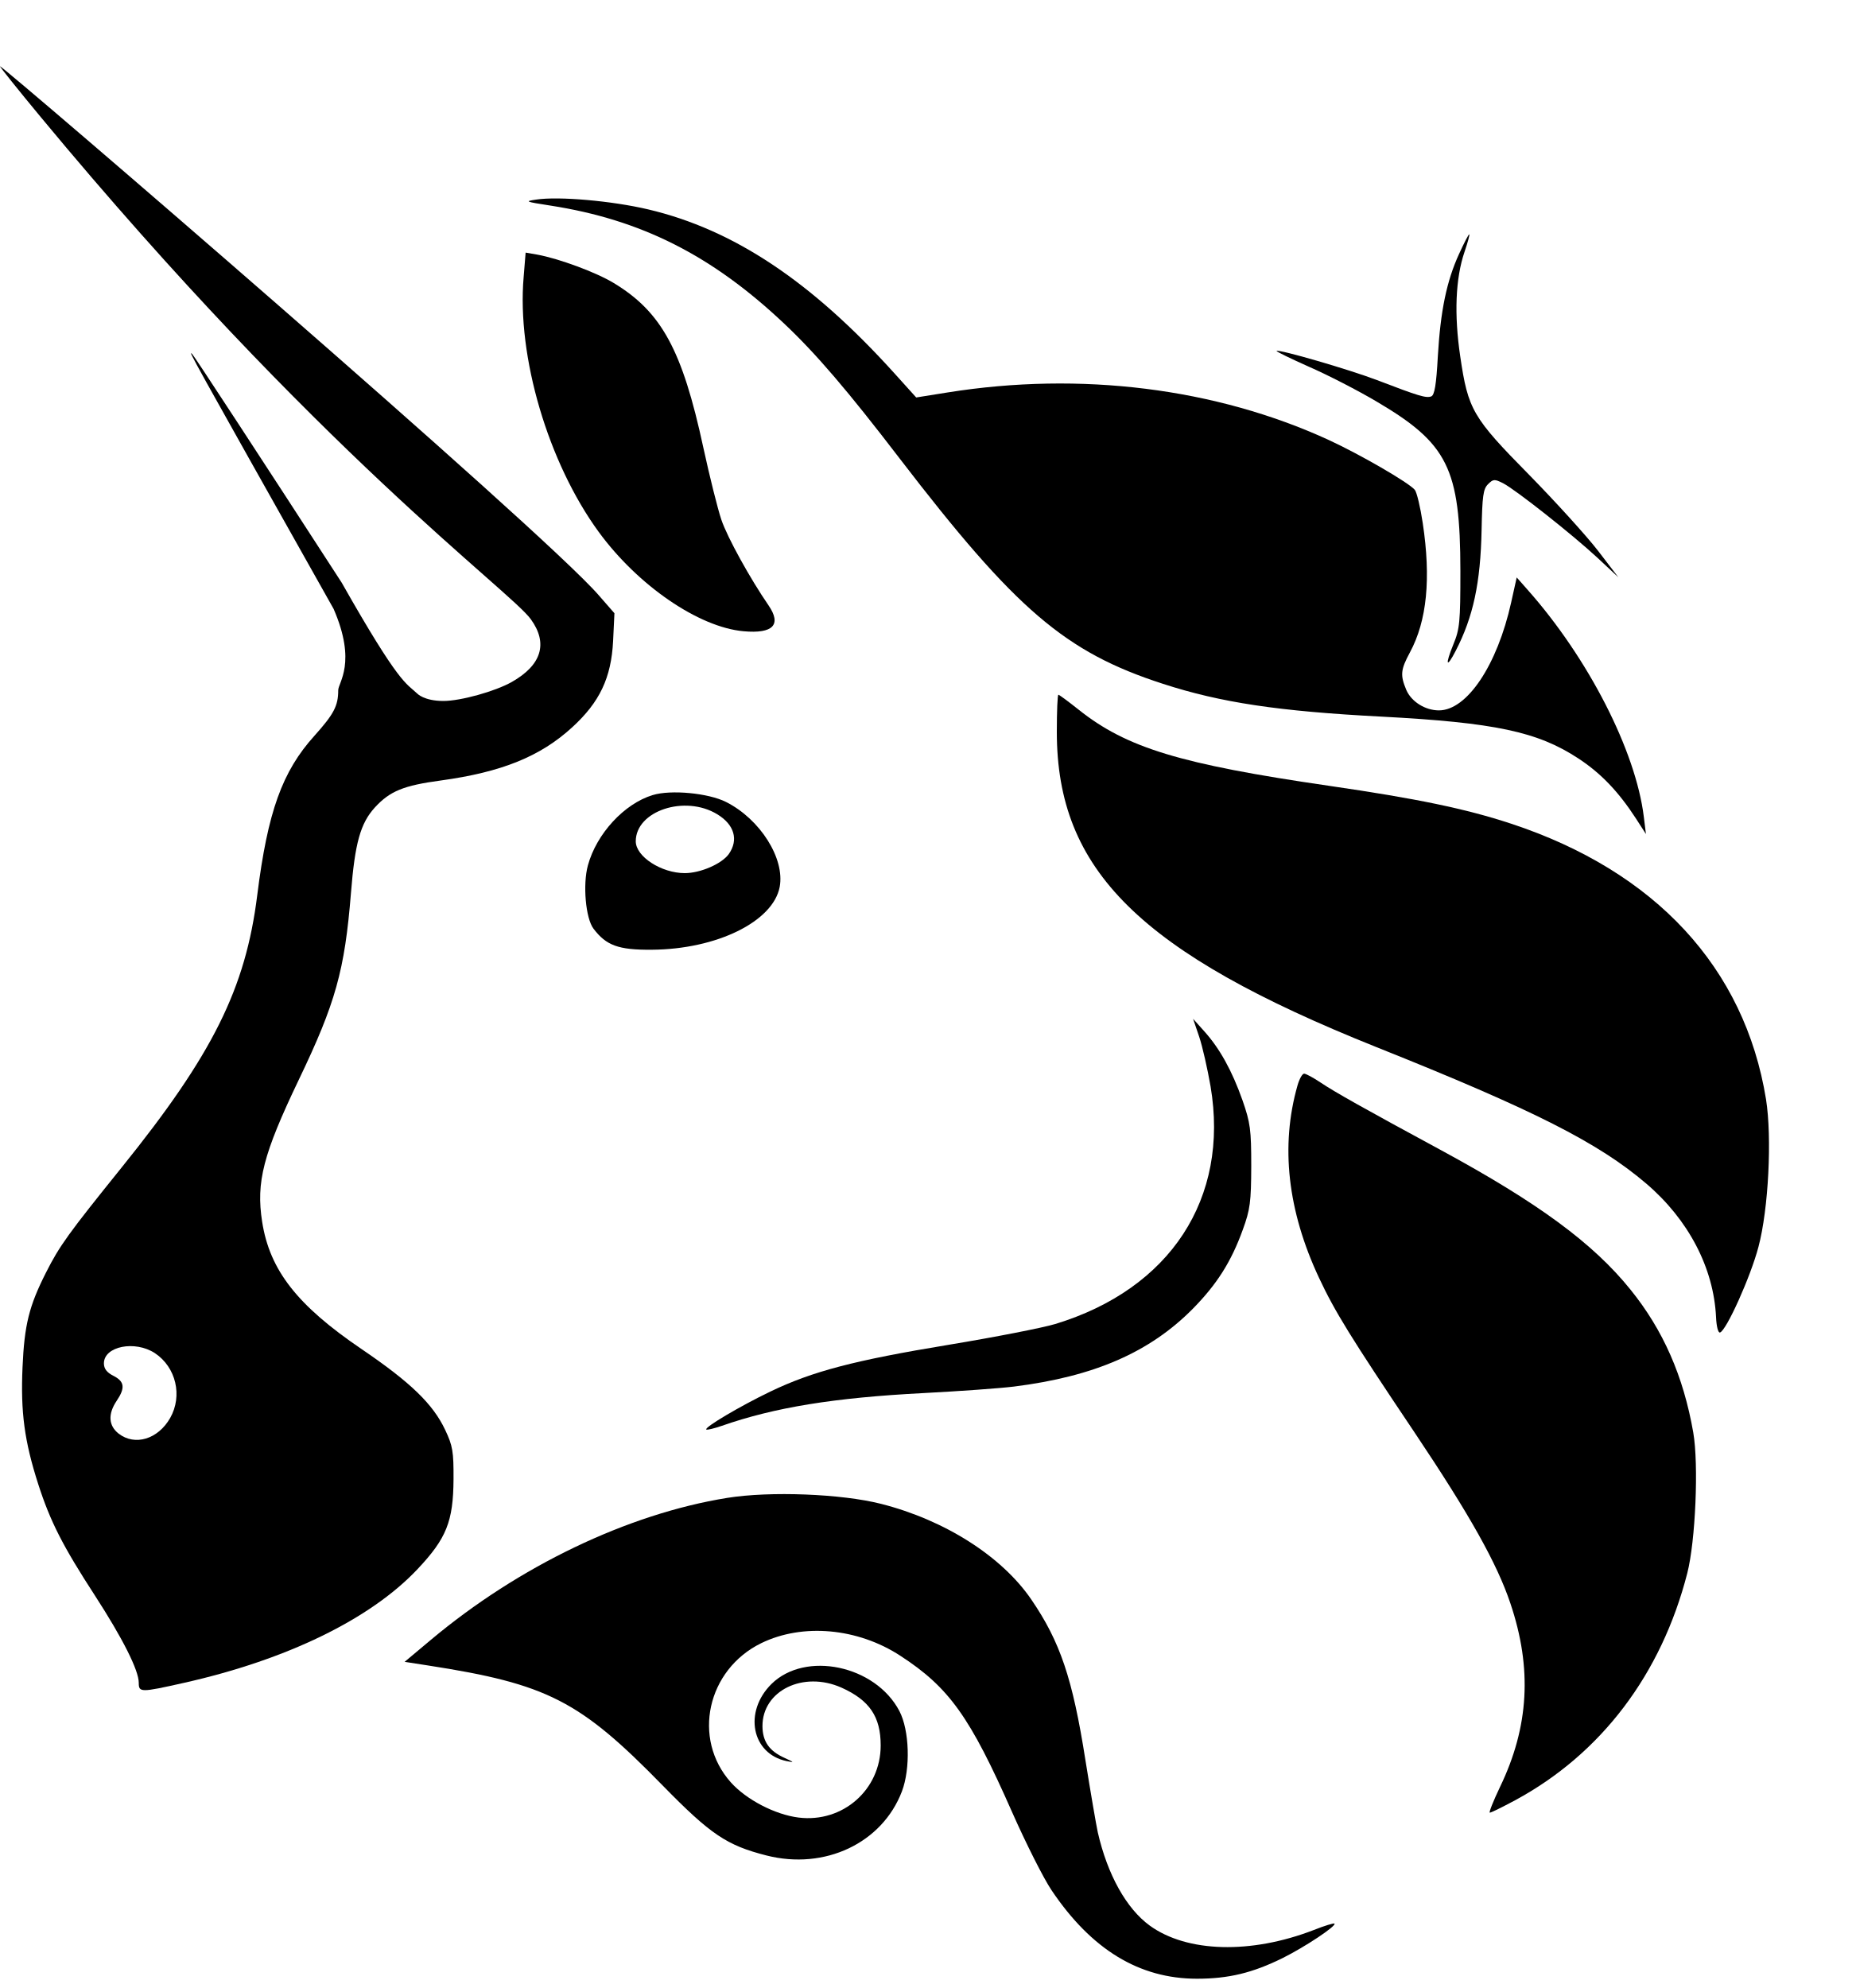
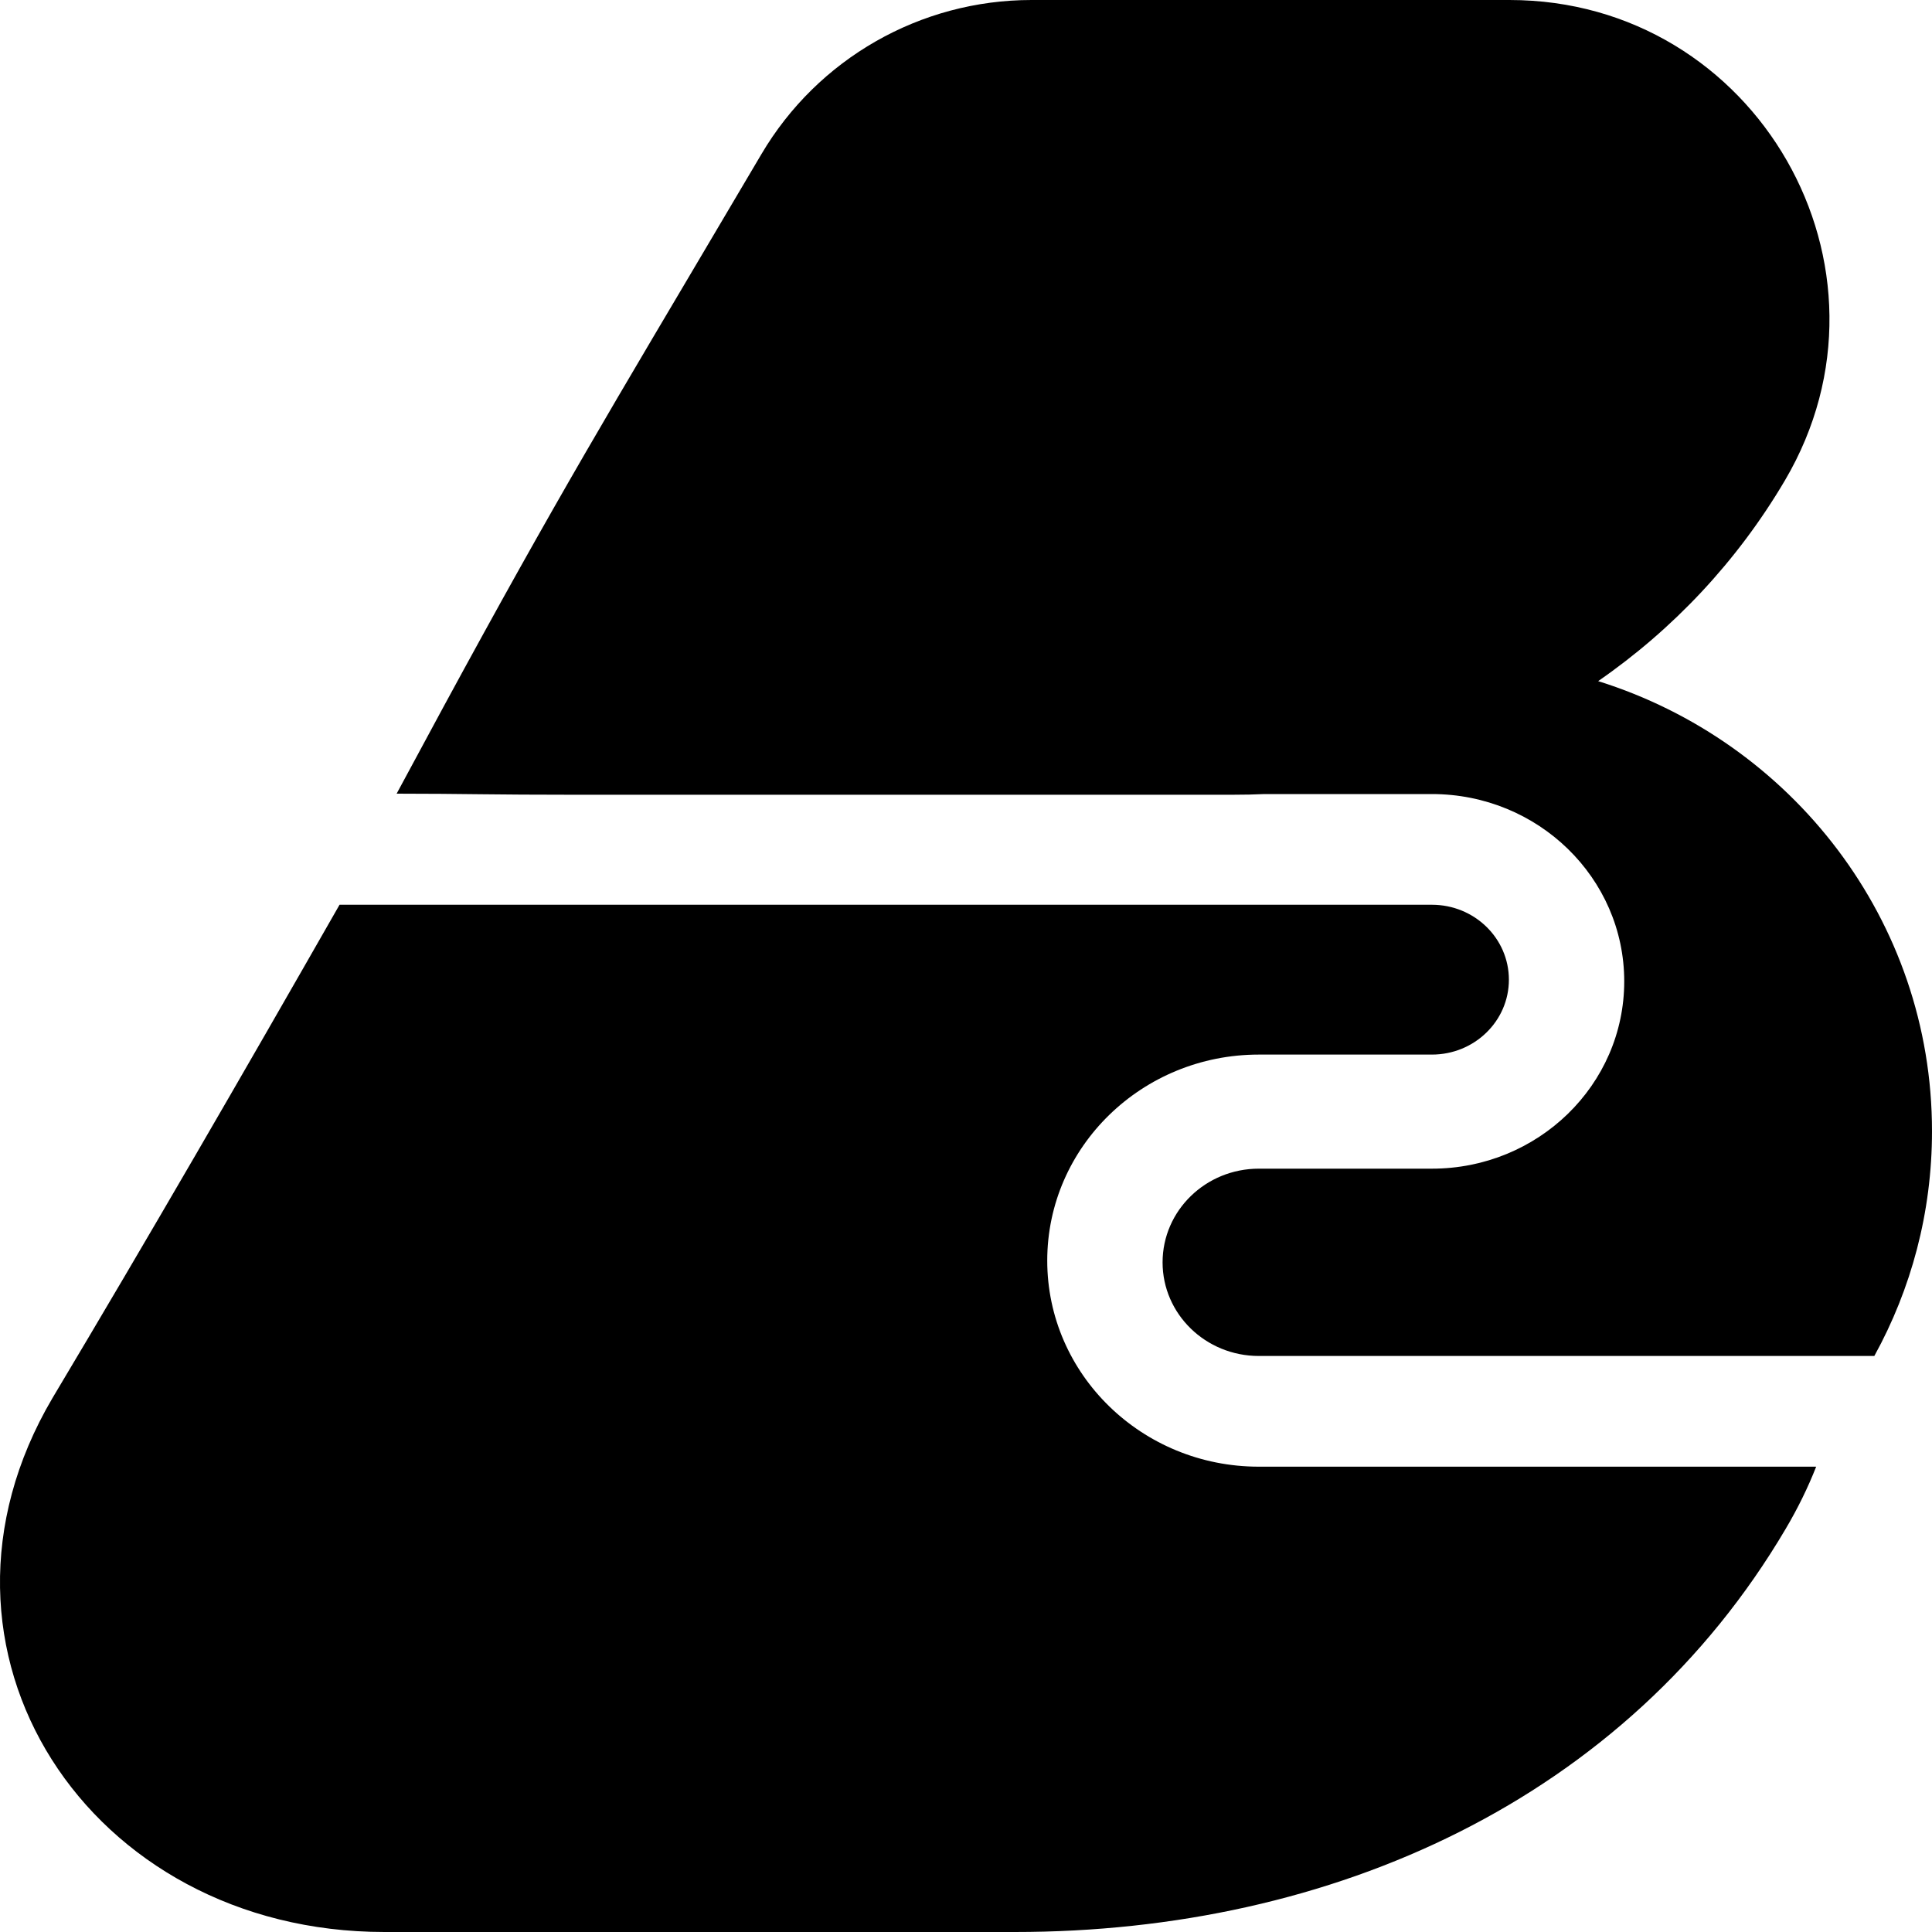
- <svg xmlns="http://www.w3.org/2000/svg" width="14" height="15" viewBox="0 0 14 15" fill="none">
-   <g style="mix-blend-mode:darken">
-     <path d="M4.152 1.551C3.964 1.522 3.956 1.519 4.045 1.506C4.214 1.48 4.615 1.515 4.891 1.58C5.535 1.732 6.121 2.122 6.747 2.815L6.913 2.999L7.151 2.961C8.153 2.801 9.172 2.928 10.024 3.319C10.259 3.427 10.629 3.641 10.675 3.696C10.69 3.714 10.717 3.827 10.735 3.947C10.798 4.365 10.767 4.684 10.638 4.923C10.568 5.053 10.564 5.094 10.611 5.206C10.649 5.294 10.753 5.36 10.857 5.36C11.069 5.36 11.297 5.019 11.402 4.546L11.444 4.357L11.527 4.451C11.983 4.965 12.342 5.665 12.403 6.163L12.419 6.293L12.343 6.175C12.211 5.972 12.078 5.833 11.908 5.722C11.602 5.521 11.279 5.452 10.422 5.407C9.648 5.367 9.21 5.301 8.776 5.16C8.037 4.921 7.665 4.602 6.787 3.458C6.397 2.949 6.157 2.668 5.917 2.442C5.372 1.927 4.837 1.657 4.152 1.551Z" fill="black" />
-     <path d="M10.849 2.686C10.869 2.346 10.915 2.121 11.009 1.916C11.046 1.835 11.08 1.768 11.086 1.768C11.091 1.768 11.075 1.828 11.05 1.901C10.982 2.101 10.971 2.373 11.018 2.69C11.077 3.092 11.111 3.15 11.539 3.584C11.739 3.788 11.972 4.045 12.057 4.155L12.211 4.356L12.057 4.212C11.869 4.037 11.436 3.695 11.341 3.646C11.277 3.614 11.267 3.614 11.228 3.653C11.191 3.689 11.184 3.743 11.179 3.999C11.171 4.398 11.116 4.654 10.984 4.91C10.913 5.048 10.902 5.019 10.966 4.862C11.014 4.746 11.019 4.694 11.019 4.308C11.018 3.533 10.925 3.346 10.382 3.027C10.245 2.946 10.018 2.829 9.878 2.768C9.739 2.706 9.628 2.652 9.632 2.648C9.647 2.633 10.177 2.787 10.39 2.868C10.708 2.99 10.76 3.005 10.799 2.991C10.824 2.981 10.837 2.906 10.849 2.686Z" fill="black" />
-     <path d="M4.517 4.013C4.136 3.491 3.899 2.69 3.951 2.091L3.966 1.906L4.053 1.921C4.217 1.951 4.498 2.055 4.63 2.135C4.991 2.353 5.148 2.64 5.307 3.378C5.354 3.594 5.415 3.839 5.443 3.922C5.488 4.055 5.66 4.366 5.799 4.568C5.899 4.714 5.833 4.783 5.611 4.763C5.272 4.733 4.813 4.418 4.517 4.013Z" fill="black" />
-     <path d="M10.386 7.901C8.602 7.187 7.974 6.567 7.974 5.522C7.974 5.368 7.979 5.242 7.986 5.242C7.992 5.242 8.061 5.293 8.139 5.355C8.501 5.643 8.906 5.766 10.027 5.929C10.688 6.025 11.059 6.102 11.402 6.215C12.49 6.574 13.164 7.302 13.325 8.294C13.371 8.583 13.344 9.123 13.268 9.408C13.209 9.633 13.026 10.039 12.978 10.054C12.964 10.059 12.951 10.008 12.948 9.938C12.93 9.566 12.74 9.203 12.422 8.931C12.06 8.622 11.575 8.376 10.386 7.901Z" fill="black" />
-     <path d="M9.134 8.197C9.111 8.065 9.073 7.896 9.048 7.822L9.002 7.687L9.087 7.782C9.204 7.912 9.296 8.079 9.375 8.302C9.434 8.472 9.441 8.522 9.441 8.798C9.44 9.069 9.433 9.126 9.377 9.279C9.29 9.52 9.182 9.69 9.001 9.874C8.675 10.204 8.256 10.386 7.651 10.462C7.546 10.475 7.24 10.497 6.971 10.511C6.292 10.546 5.845 10.619 5.444 10.759C5.386 10.779 5.335 10.791 5.329 10.786C5.313 10.77 5.587 10.608 5.812 10.5C6.13 10.347 6.447 10.264 7.157 10.147C7.508 10.089 7.87 10.018 7.962 9.99C8.83 9.726 9.277 9.043 9.134 8.197Z" fill="black" />
-     <path d="M9.952 9.641C9.715 9.135 9.66 8.646 9.79 8.19C9.804 8.141 9.826 8.101 9.84 8.101C9.853 8.101 9.909 8.131 9.964 8.168C10.073 8.241 10.292 8.364 10.876 8.68C11.604 9.075 12.02 9.38 12.302 9.73C12.549 10.035 12.702 10.384 12.776 10.808C12.818 11.049 12.793 11.628 12.731 11.87C12.535 12.634 12.08 13.234 11.431 13.584C11.336 13.635 11.251 13.677 11.241 13.677C11.232 13.678 11.267 13.59 11.318 13.483C11.537 13.029 11.562 12.588 11.396 12.097C11.295 11.796 11.089 11.429 10.673 10.808C10.189 10.087 10.071 9.895 9.952 9.641Z" fill="black" />
-     <path d="M3.25 12.374C3.913 11.818 4.736 11.423 5.487 11.302C5.81 11.25 6.349 11.271 6.648 11.347C7.128 11.469 7.558 11.742 7.781 12.068C7.999 12.387 8.093 12.664 8.19 13.282C8.229 13.525 8.271 13.77 8.283 13.825C8.356 14.145 8.499 14.401 8.675 14.529C8.956 14.733 9.439 14.746 9.914 14.562C9.994 14.53 10.064 14.509 10.069 14.514C10.086 14.531 9.847 14.69 9.678 14.774C9.451 14.886 9.271 14.93 9.031 14.93C8.596 14.93 8.235 14.71 7.934 14.262C7.874 14.173 7.741 13.909 7.637 13.674C7.319 12.953 7.162 12.733 6.793 12.493C6.471 12.283 6.056 12.246 5.744 12.398C5.335 12.598 5.22 13.118 5.514 13.448C5.631 13.579 5.848 13.692 6.026 13.714C6.359 13.755 6.645 13.504 6.645 13.17C6.645 12.953 6.561 12.829 6.35 12.734C6.061 12.605 5.752 12.756 5.753 13.025C5.754 13.14 5.804 13.212 5.92 13.264C5.994 13.298 5.996 13.3 5.935 13.288C5.671 13.233 5.609 12.916 5.821 12.706C6.077 12.454 6.605 12.565 6.786 12.91C6.862 13.055 6.871 13.343 6.805 13.517C6.656 13.907 6.223 14.112 5.783 14C5.484 13.924 5.362 13.842 5.001 13.473C4.374 12.831 4.131 12.706 3.227 12.566L3.053 12.539L3.25 12.374Z" fill="black" />
-     <path fill-rule="evenodd" clip-rule="evenodd" d="M0.308 0.884C2.402 3.41 3.845 4.452 4.005 4.672C4.137 4.854 4.087 5.018 3.861 5.146C3.735 5.217 3.475 5.289 3.346 5.289C3.199 5.289 3.148 5.233 3.148 5.233C3.063 5.153 3.015 5.167 2.578 4.396C1.972 3.46 1.464 2.684 1.45 2.671C1.418 2.641 1.419 2.642 2.517 4.594C2.694 5.001 2.552 5.15 2.552 5.208C2.552 5.326 2.519 5.388 2.373 5.551C2.129 5.821 2.02 6.125 1.941 6.754C1.853 7.459 1.605 7.957 0.917 8.81C0.515 9.309 0.449 9.4 0.347 9.602C0.219 9.855 0.184 9.997 0.17 10.316C0.155 10.655 0.184 10.873 0.288 11.197C0.379 11.48 0.474 11.666 0.717 12.04C0.926 12.363 1.047 12.603 1.047 12.697C1.047 12.771 1.061 12.771 1.386 12.698C2.163 12.524 2.794 12.217 3.149 11.841C3.369 11.608 3.42 11.48 3.422 11.161C3.423 10.953 3.416 10.909 3.359 10.789C3.267 10.594 3.099 10.431 2.728 10.179C2.243 9.85 2.035 9.584 1.978 9.219C1.931 8.919 1.986 8.708 2.254 8.148C2.532 7.569 2.601 7.322 2.648 6.739C2.678 6.362 2.719 6.213 2.828 6.093C2.942 5.969 3.044 5.927 3.326 5.889C3.785 5.826 4.077 5.708 4.317 5.488C4.525 5.298 4.612 5.114 4.626 4.837L4.636 4.627L4.519 4.493C4.098 4.004 0.026 0.5 0 0.5C-0.005 0.5 0.133 0.673 0.308 0.884ZM1.284 10.699C1.379 10.531 1.328 10.316 1.169 10.21C1.018 10.111 0.784 10.158 0.784 10.287C0.784 10.327 0.806 10.356 0.856 10.381C0.94 10.424 0.946 10.472 0.88 10.57C0.813 10.67 0.819 10.757 0.895 10.817C1.018 10.912 1.192 10.86 1.284 10.699Z" fill="black" />
-     <path fill-rule="evenodd" clip-rule="evenodd" d="M4.925 5.999C4.71 6.064 4.501 6.291 4.436 6.529C4.396 6.674 4.419 6.929 4.478 7.007C4.574 7.134 4.666 7.168 4.917 7.166C5.407 7.163 5.833 6.954 5.883 6.692C5.923 6.478 5.736 6.181 5.478 6.051C5.345 5.984 5.062 5.957 4.925 5.999ZM5.499 6.444C5.574 6.337 5.541 6.222 5.412 6.144C5.168 5.995 4.797 6.118 4.797 6.348C4.797 6.463 4.99 6.588 5.167 6.588C5.285 6.588 5.446 6.518 5.499 6.444Z" fill="black" />
-   </g>
+ <svg xmlns="http://www.w3.org/2000/svg" width="20" height="20" viewBox="0 0 20 20" fill="none">
+   <path d="M10.695 9.366C10.695 9.366 10.695 9.366 10.695 9.366H14.823C15.263 9.366 15.62 9.713 15.62 10.142C15.62 10.57 15.263 10.917 14.823 10.917H13.031C11.822 10.917 10.841 11.872 10.841 13.05C10.841 14.228 11.822 15.183 13.031 15.183H18.797C18.797 15.183 18.797 15.184 18.797 15.184C18.798 15.184 18.799 15.183 18.801 15.183C18.716 15.399 18.611 15.614 18.485 15.827C16.834 18.626 13.794 20 10.506 20H3.98C0.916 20 -0.995 17.081 0.543 14.473C1.555 12.778 2.478 11.181 3.515 9.366H10.695Z" fill="black" />
+   <path d="M7.882 1.596C8.465 0.607 9.528 0 10.678 0H15.626C18.184 0 19.774 2.774 18.477 4.974C17.983 5.812 17.319 6.515 16.544 7.051C18.548 7.678 20 9.527 20 11.71C20 12.553 19.784 13.345 19.403 14.037H13.031C12.481 14.037 12.035 13.603 12.035 13.068C12.035 12.532 12.481 12.098 13.031 12.098H14.823C15.922 12.098 16.814 11.23 16.814 10.159C16.814 9.088 15.922 8.22 14.823 8.22H13.09C12.986 8.225 12.88 8.227 12.775 8.227H5.862C5.525 8.227 5.254 8.225 4.983 8.222C4.713 8.219 4.442 8.216 4.106 8.216C5.487 5.644 6.023 4.737 7.153 2.829C7.37 2.461 7.61 2.056 7.882 1.596Z" fill="black" />
</svg>
